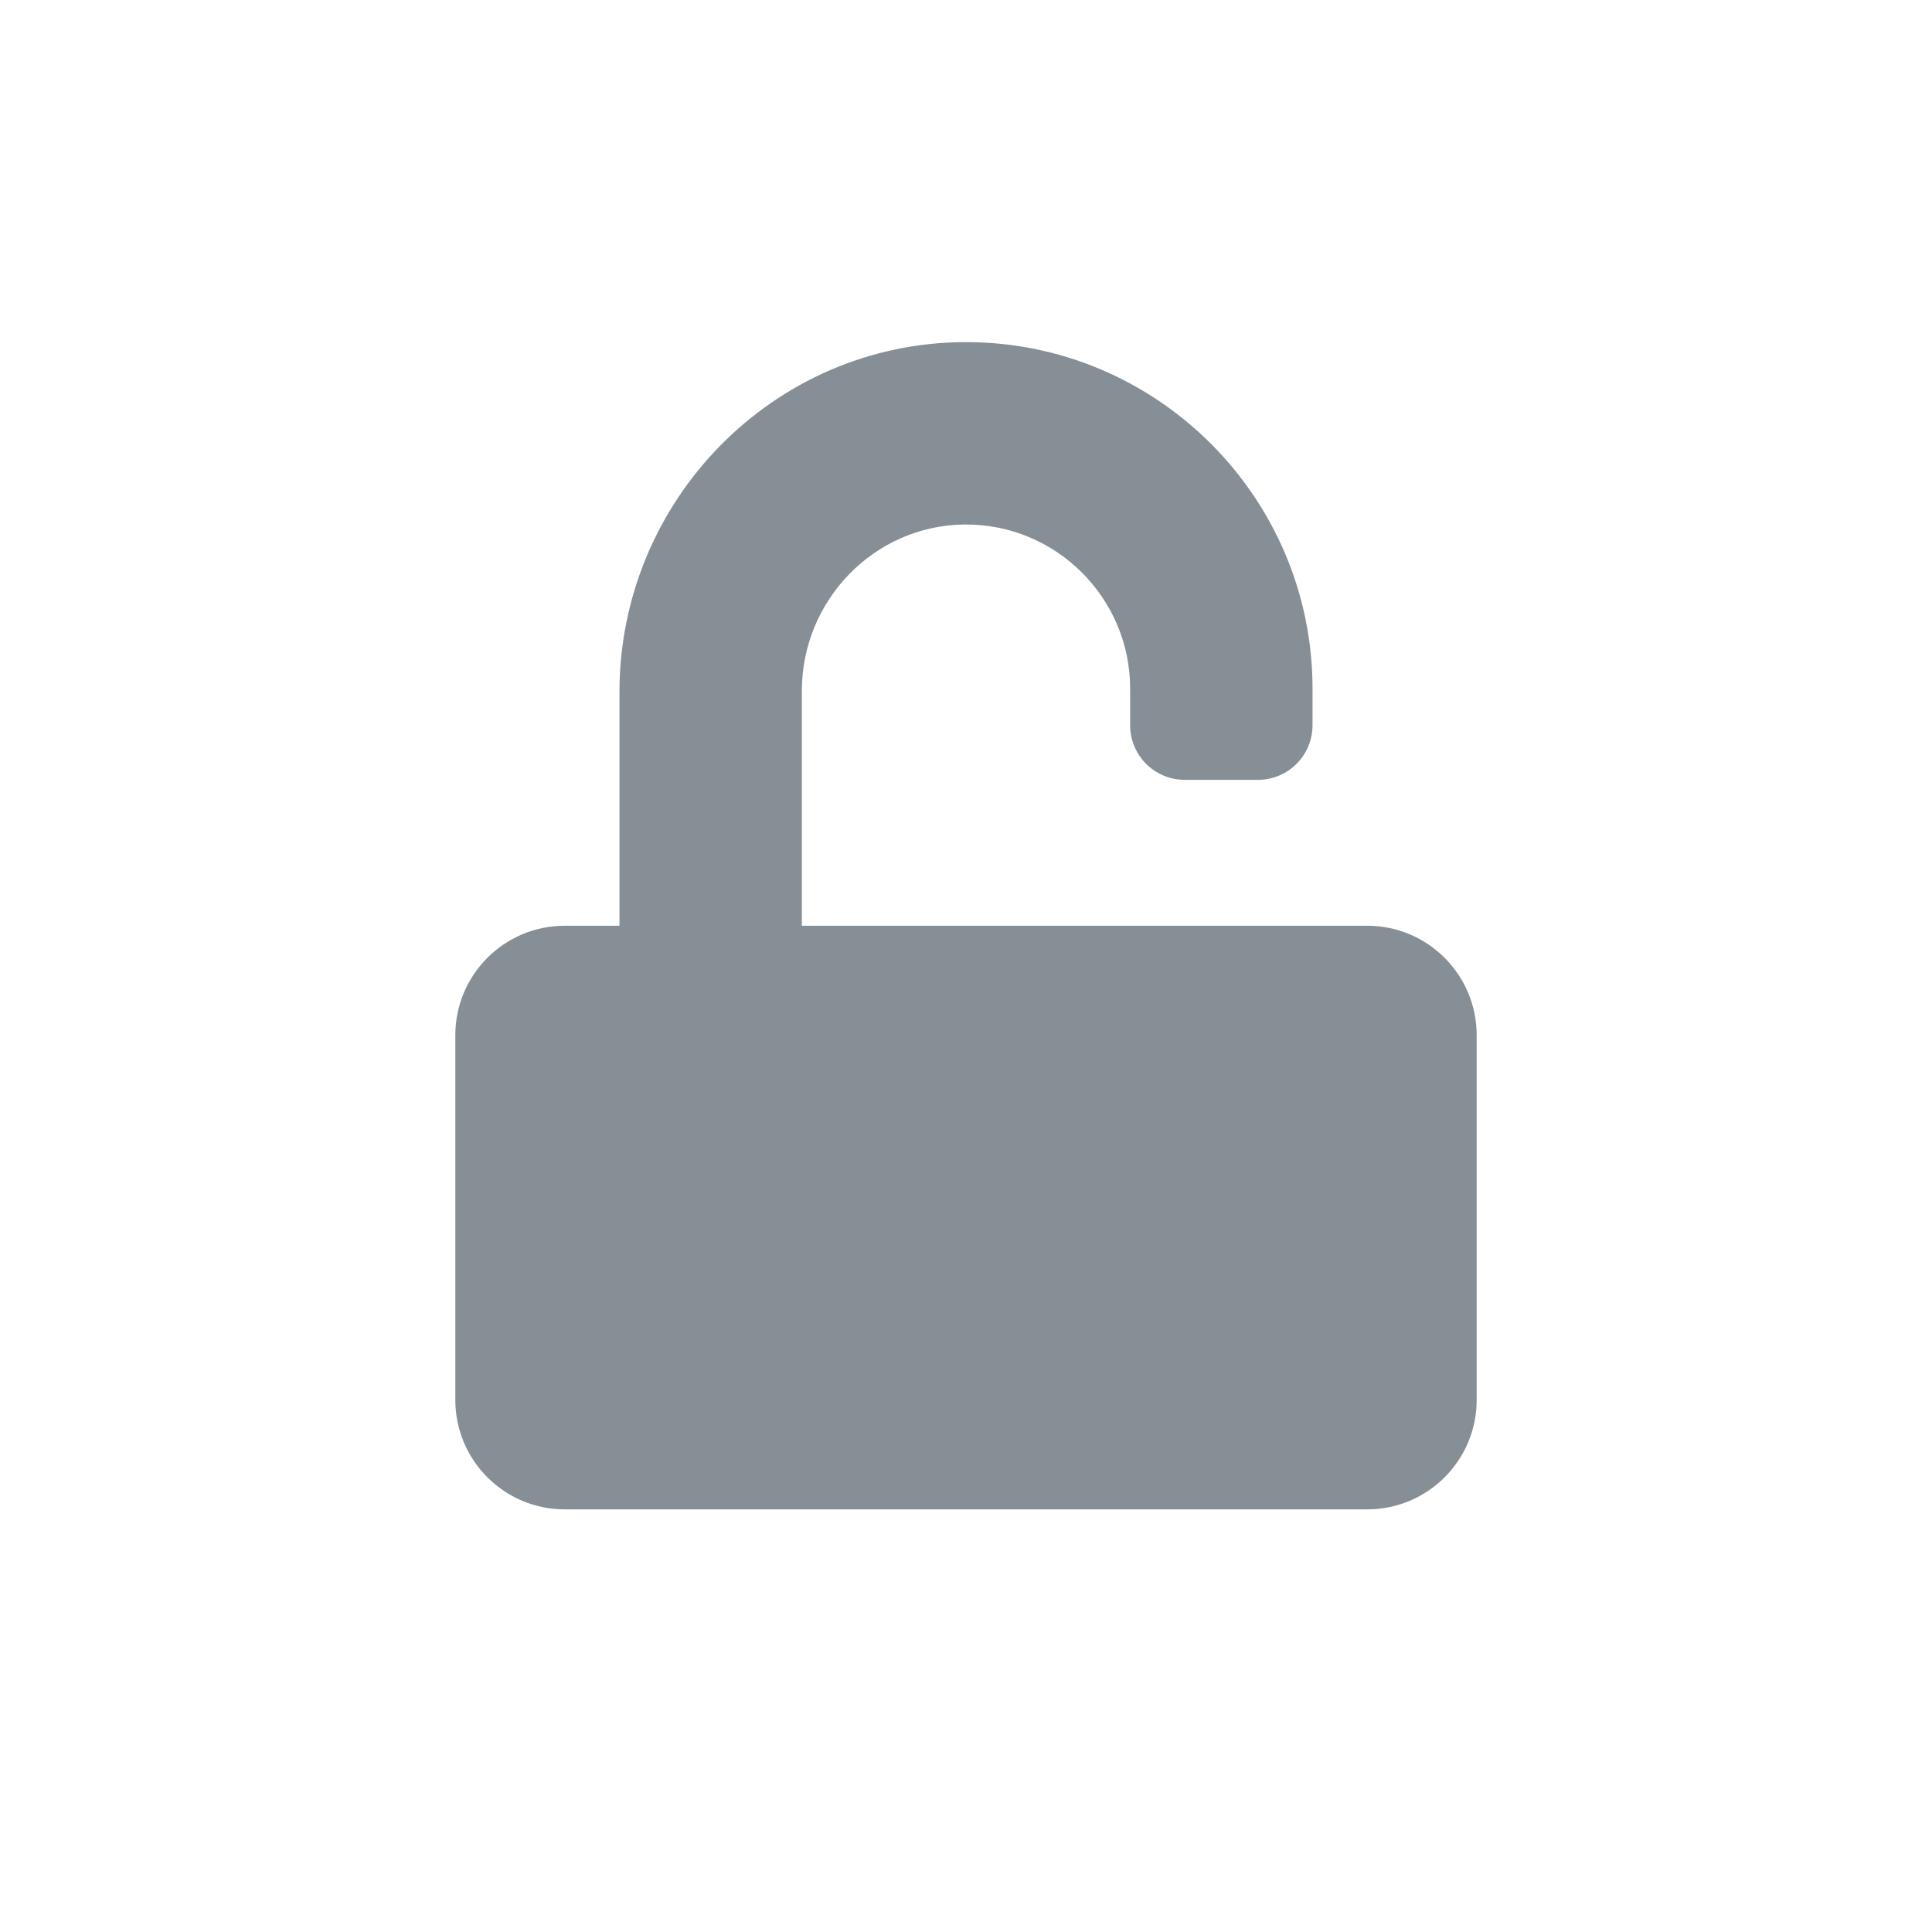
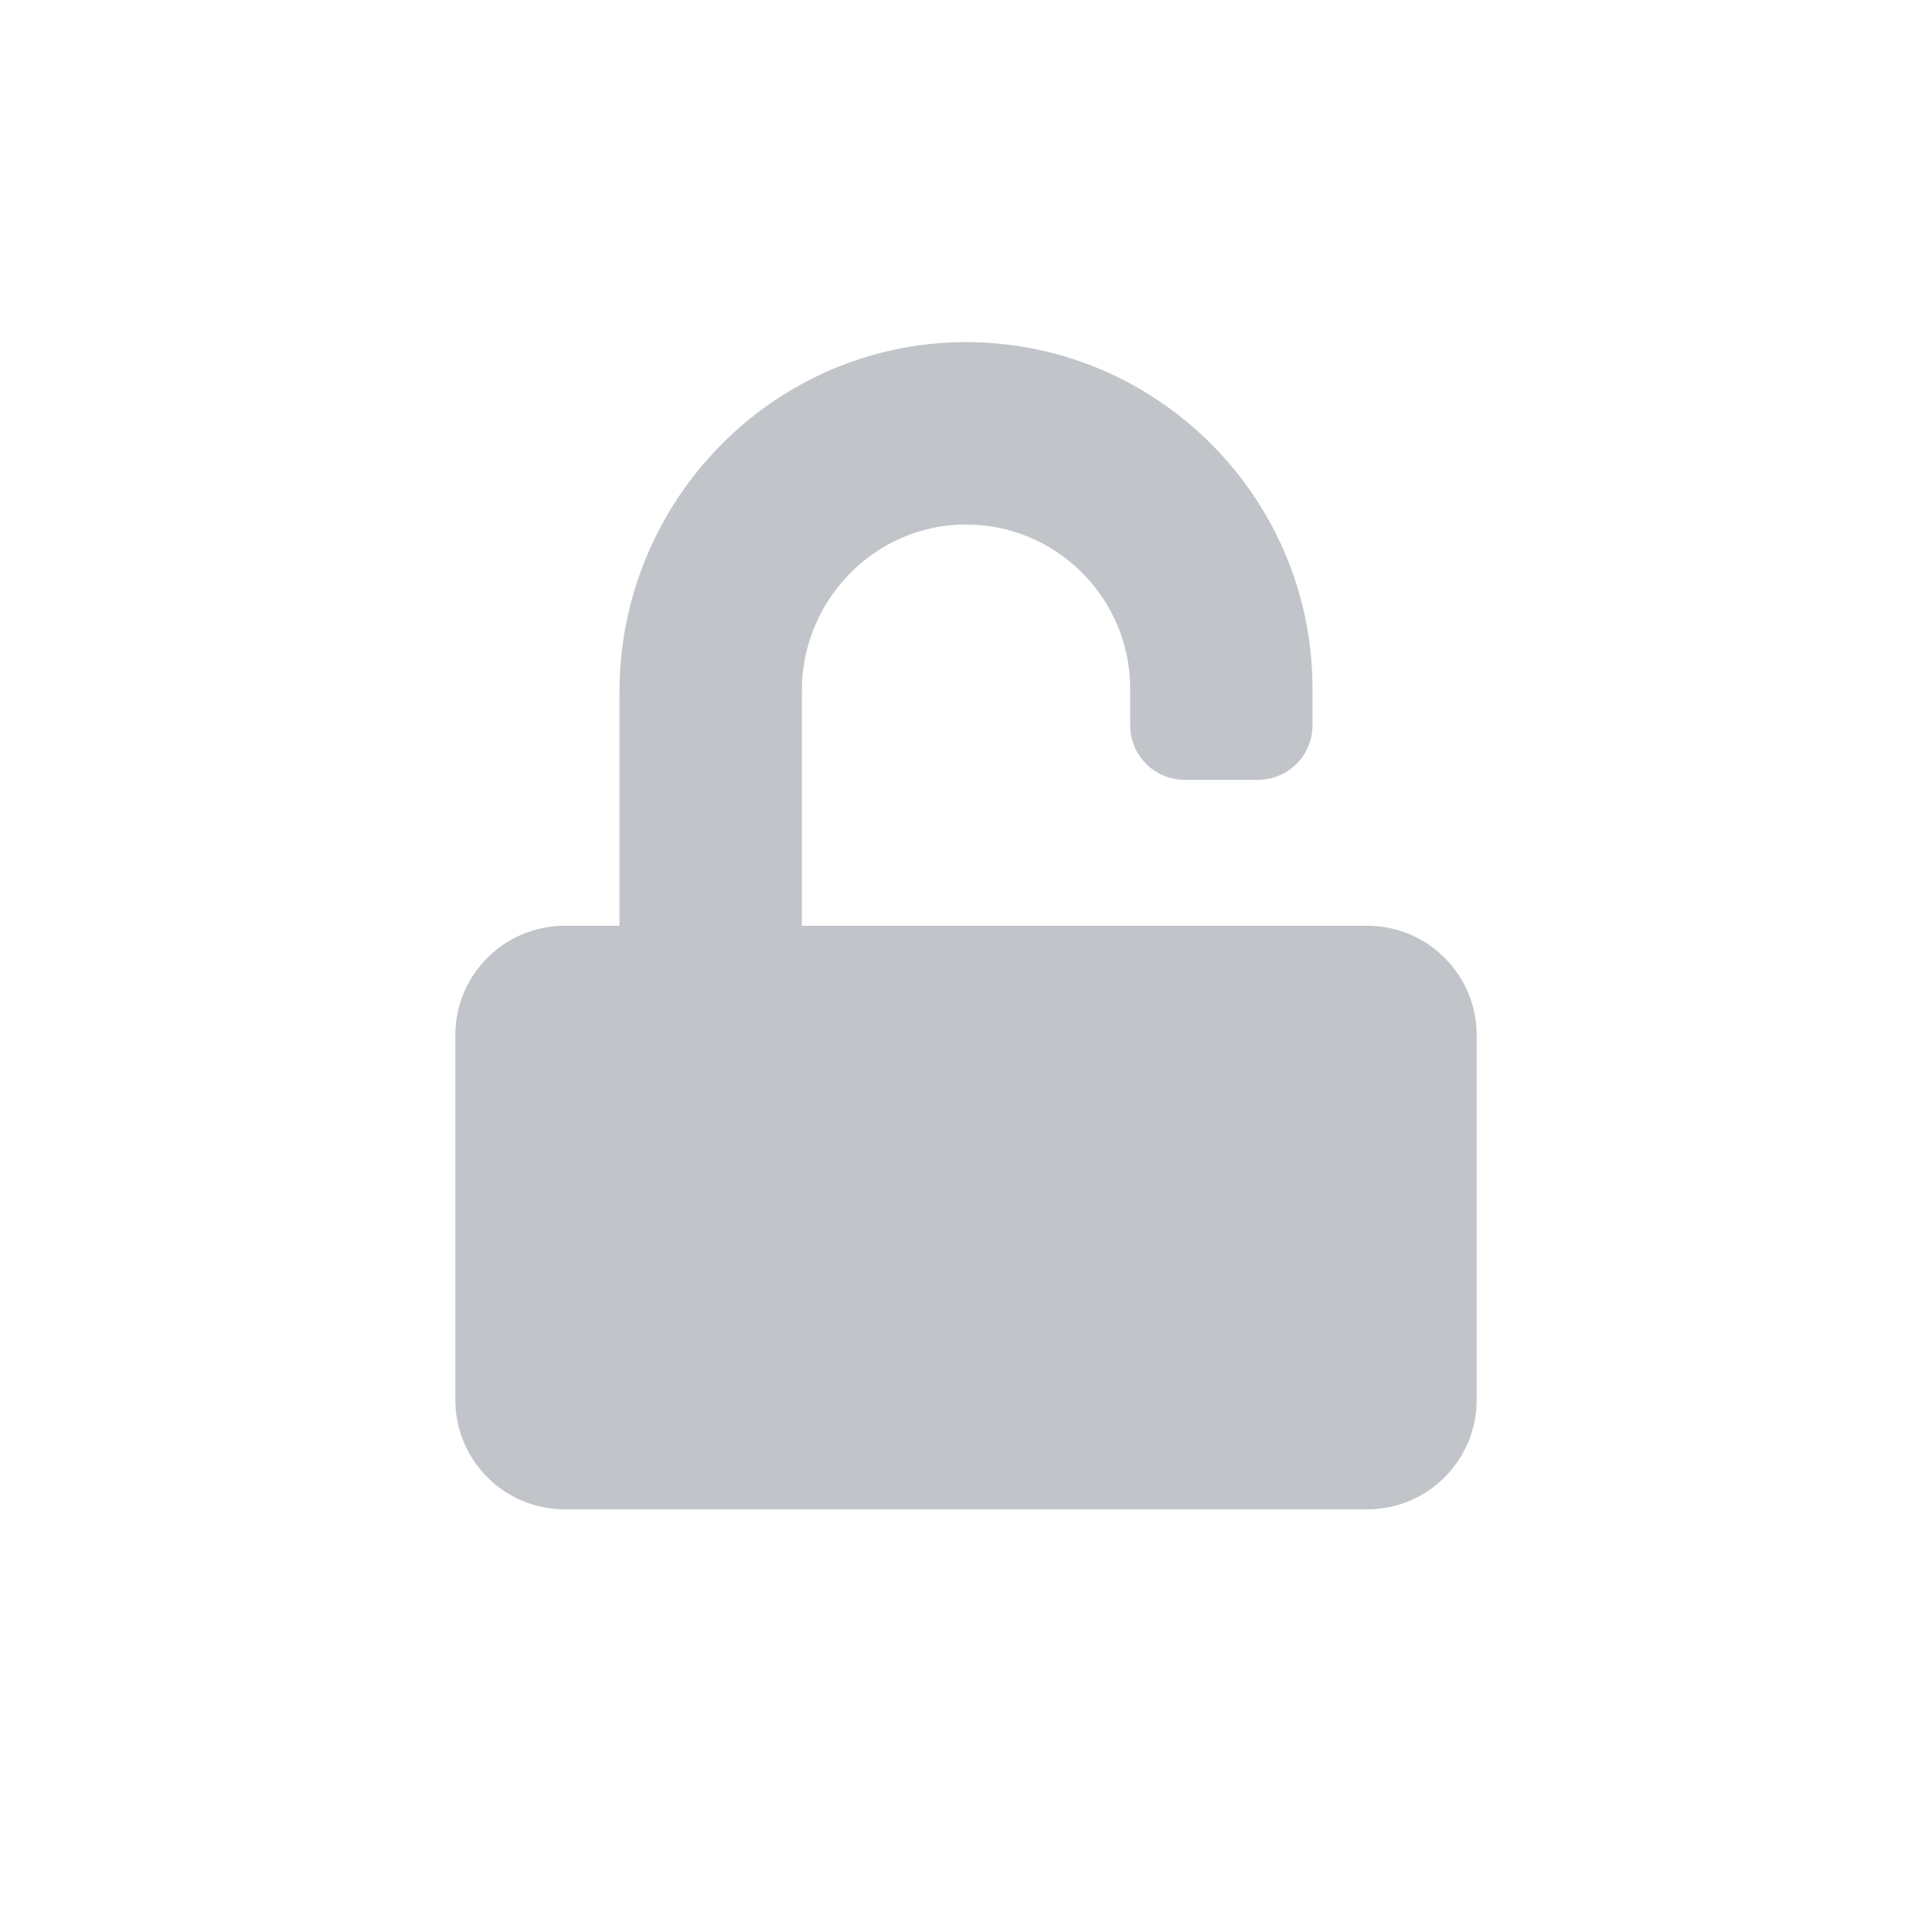
<svg xmlns="http://www.w3.org/2000/svg" width="100%" height="100%" viewBox="0 0 48 48" version="1.1" xml:space="preserve" style="fill-rule:evenodd;clip-rule:evenodd;stroke-linejoin:round;stroke-miterlimit:1.414;">
  <g id="password" transform="matrix(0.0566405,0,0,0.0566405,11.3125,8.50006)">
-     <path d="M400,256L152,256L152,152.9C152,113.3 183.7,80.4 223.3,80C263.3,79.6 296,112.1 296,152L296,168C296,181.3 306.7,192 320,192L352,192C365.3,192 376,181.3 376,168L376,152C376,68 307.5,-0.3 223.5,0C139.5,0.3 72,69.5 72,153.5L72,256L48,256C21.5,256 0,277.5 0,304L0,464C0,490.5 21.5,512 48,512L400,512C426.5,512 448,490.5 448,464L448,304C448,277.5 426.5,256 400,256Z" style="fill:rgb(134,142,150);fill-rule:nonzero;" />
+     <path d="M400,256L152,256L152,152.9C152,113.3 183.7,80.4 223.3,80C263.3,79.6 296,112.1 296,152L296,168C296,181.3 306.7,192 320,192L352,192C365.3,192 376,181.3 376,168L376,152C376,68 307.5,-0.3 223.5,0C139.5,0.3 72,69.5 72,153.5L72,256L48,256C21.5,256 0,277.5 0,304L0,464C0,490.5 21.5,512 48,512L400,512C426.5,512 448,490.5 448,464L448,304C448,277.5 426.5,256 400,256Z" style="fill:rgb(193,197,201);fill-rule:nonzero;" />
  </g>
</svg>
